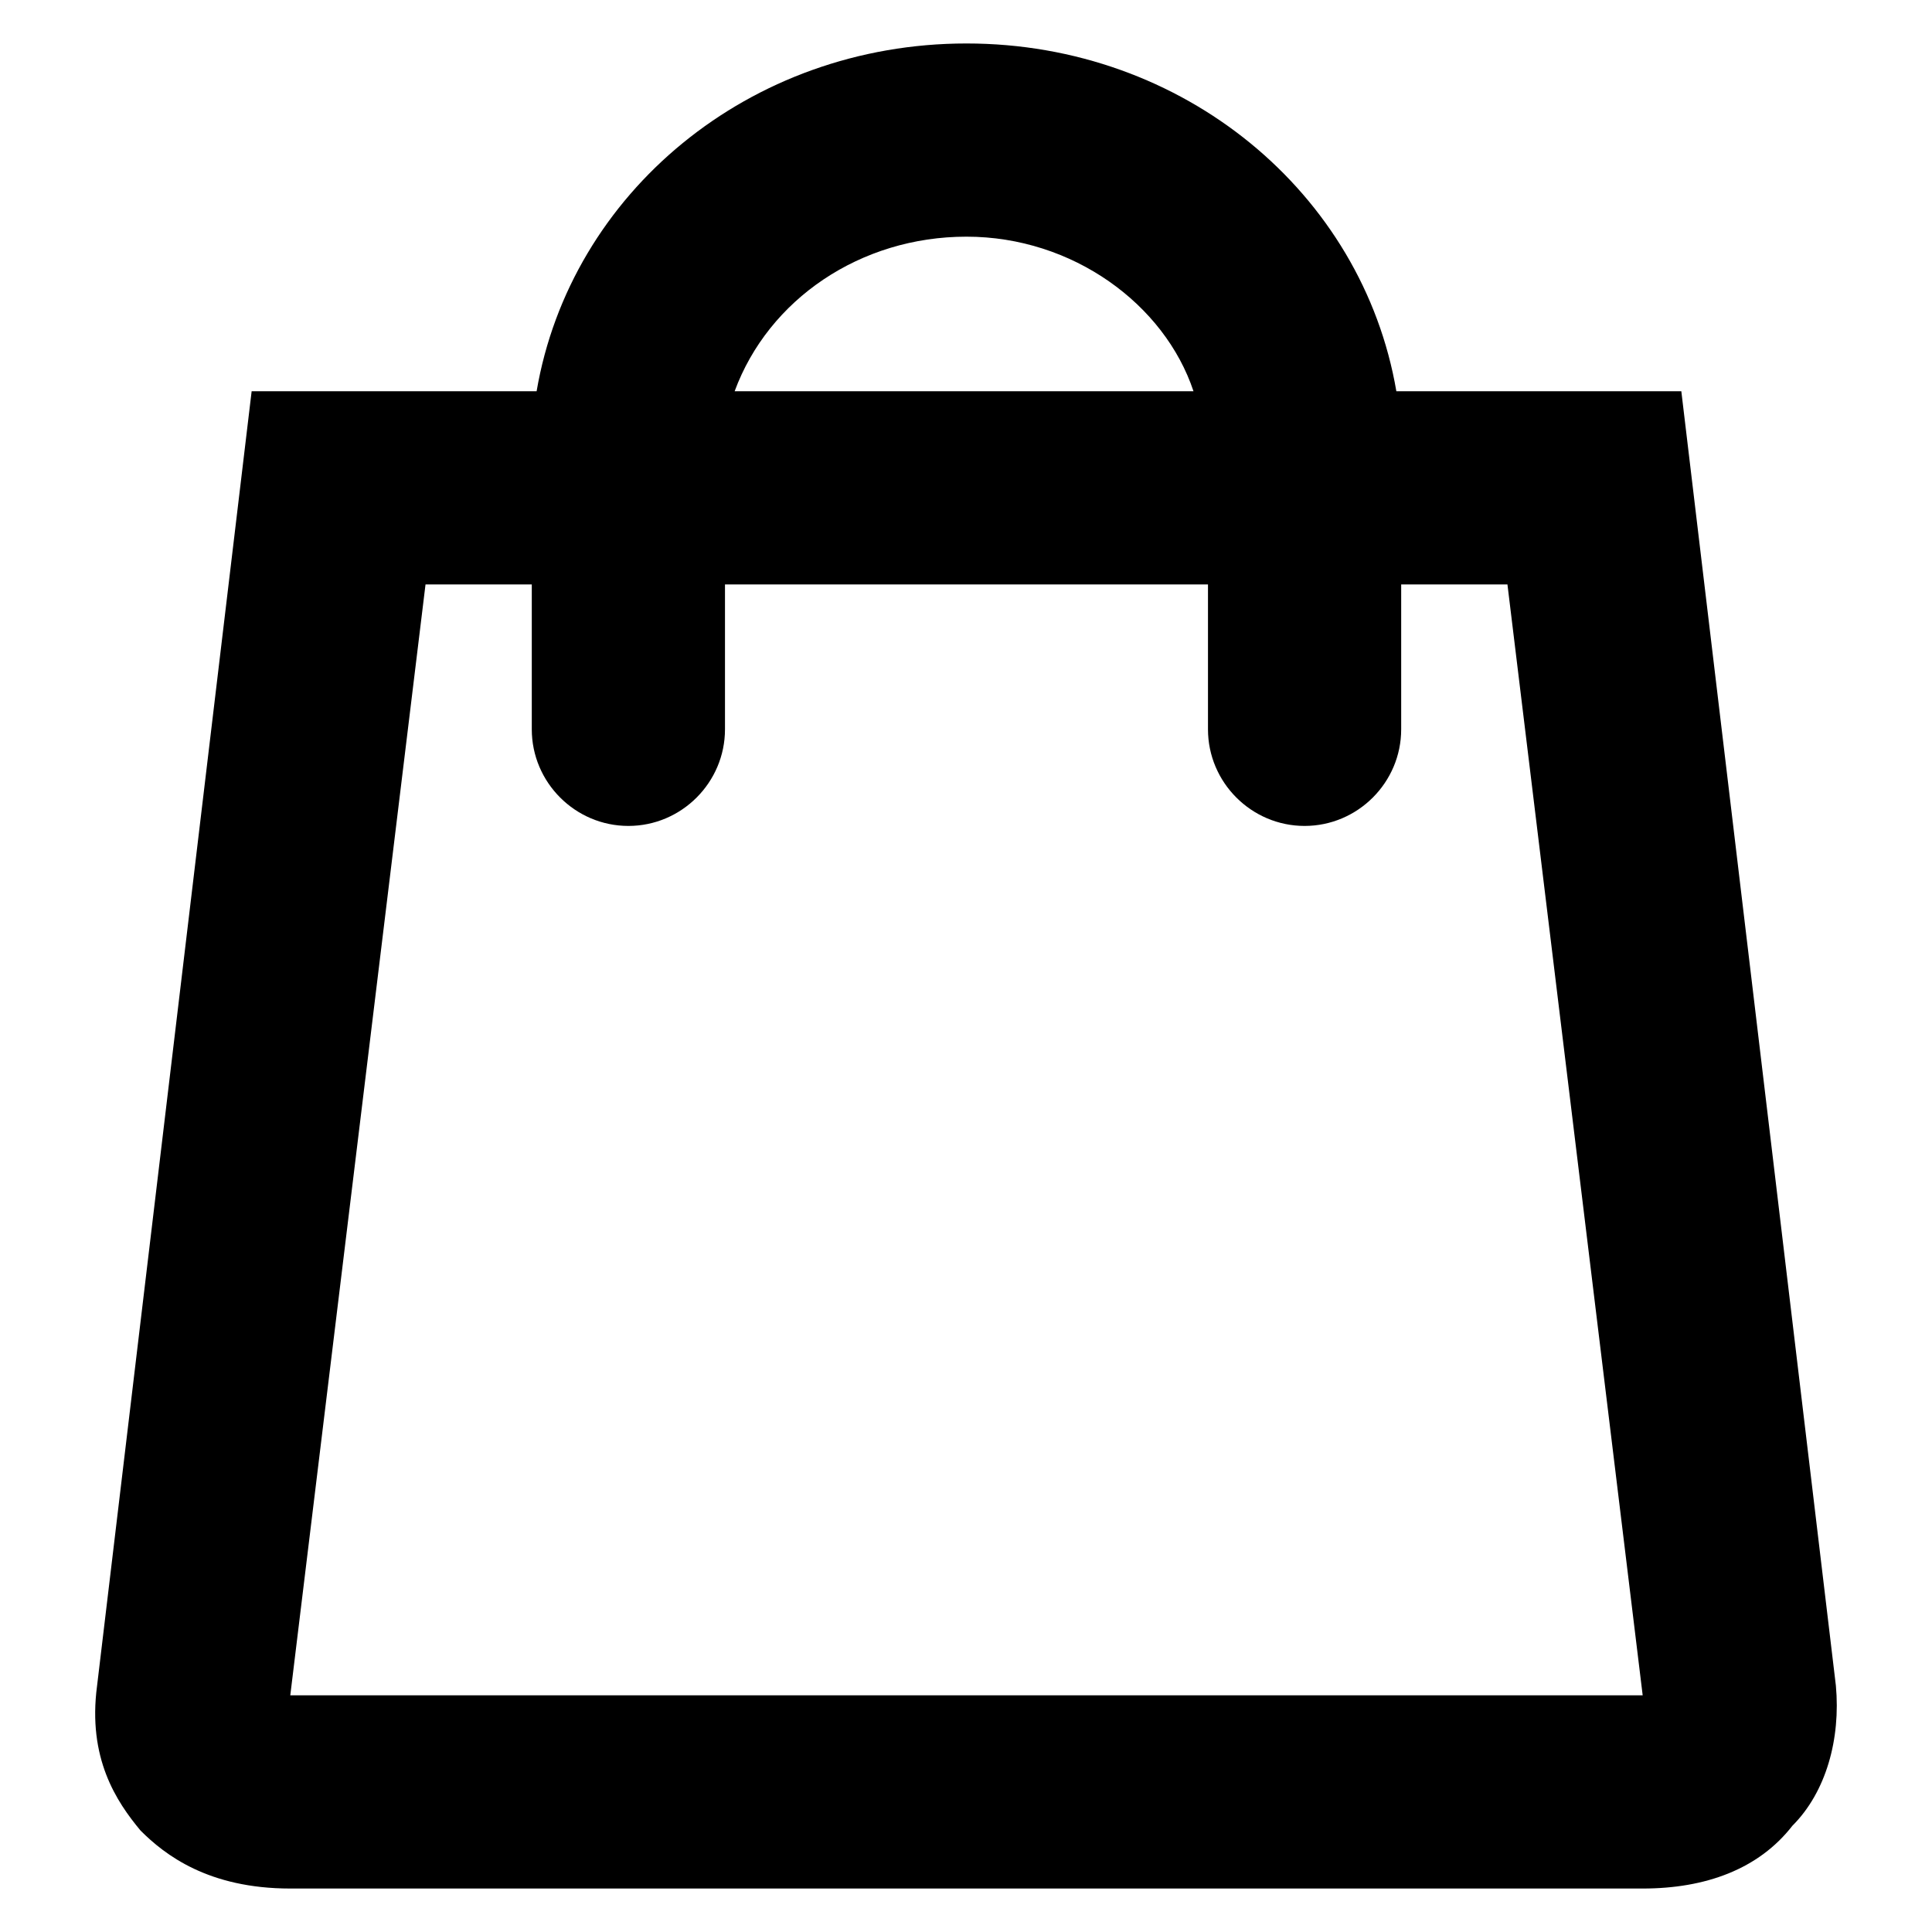
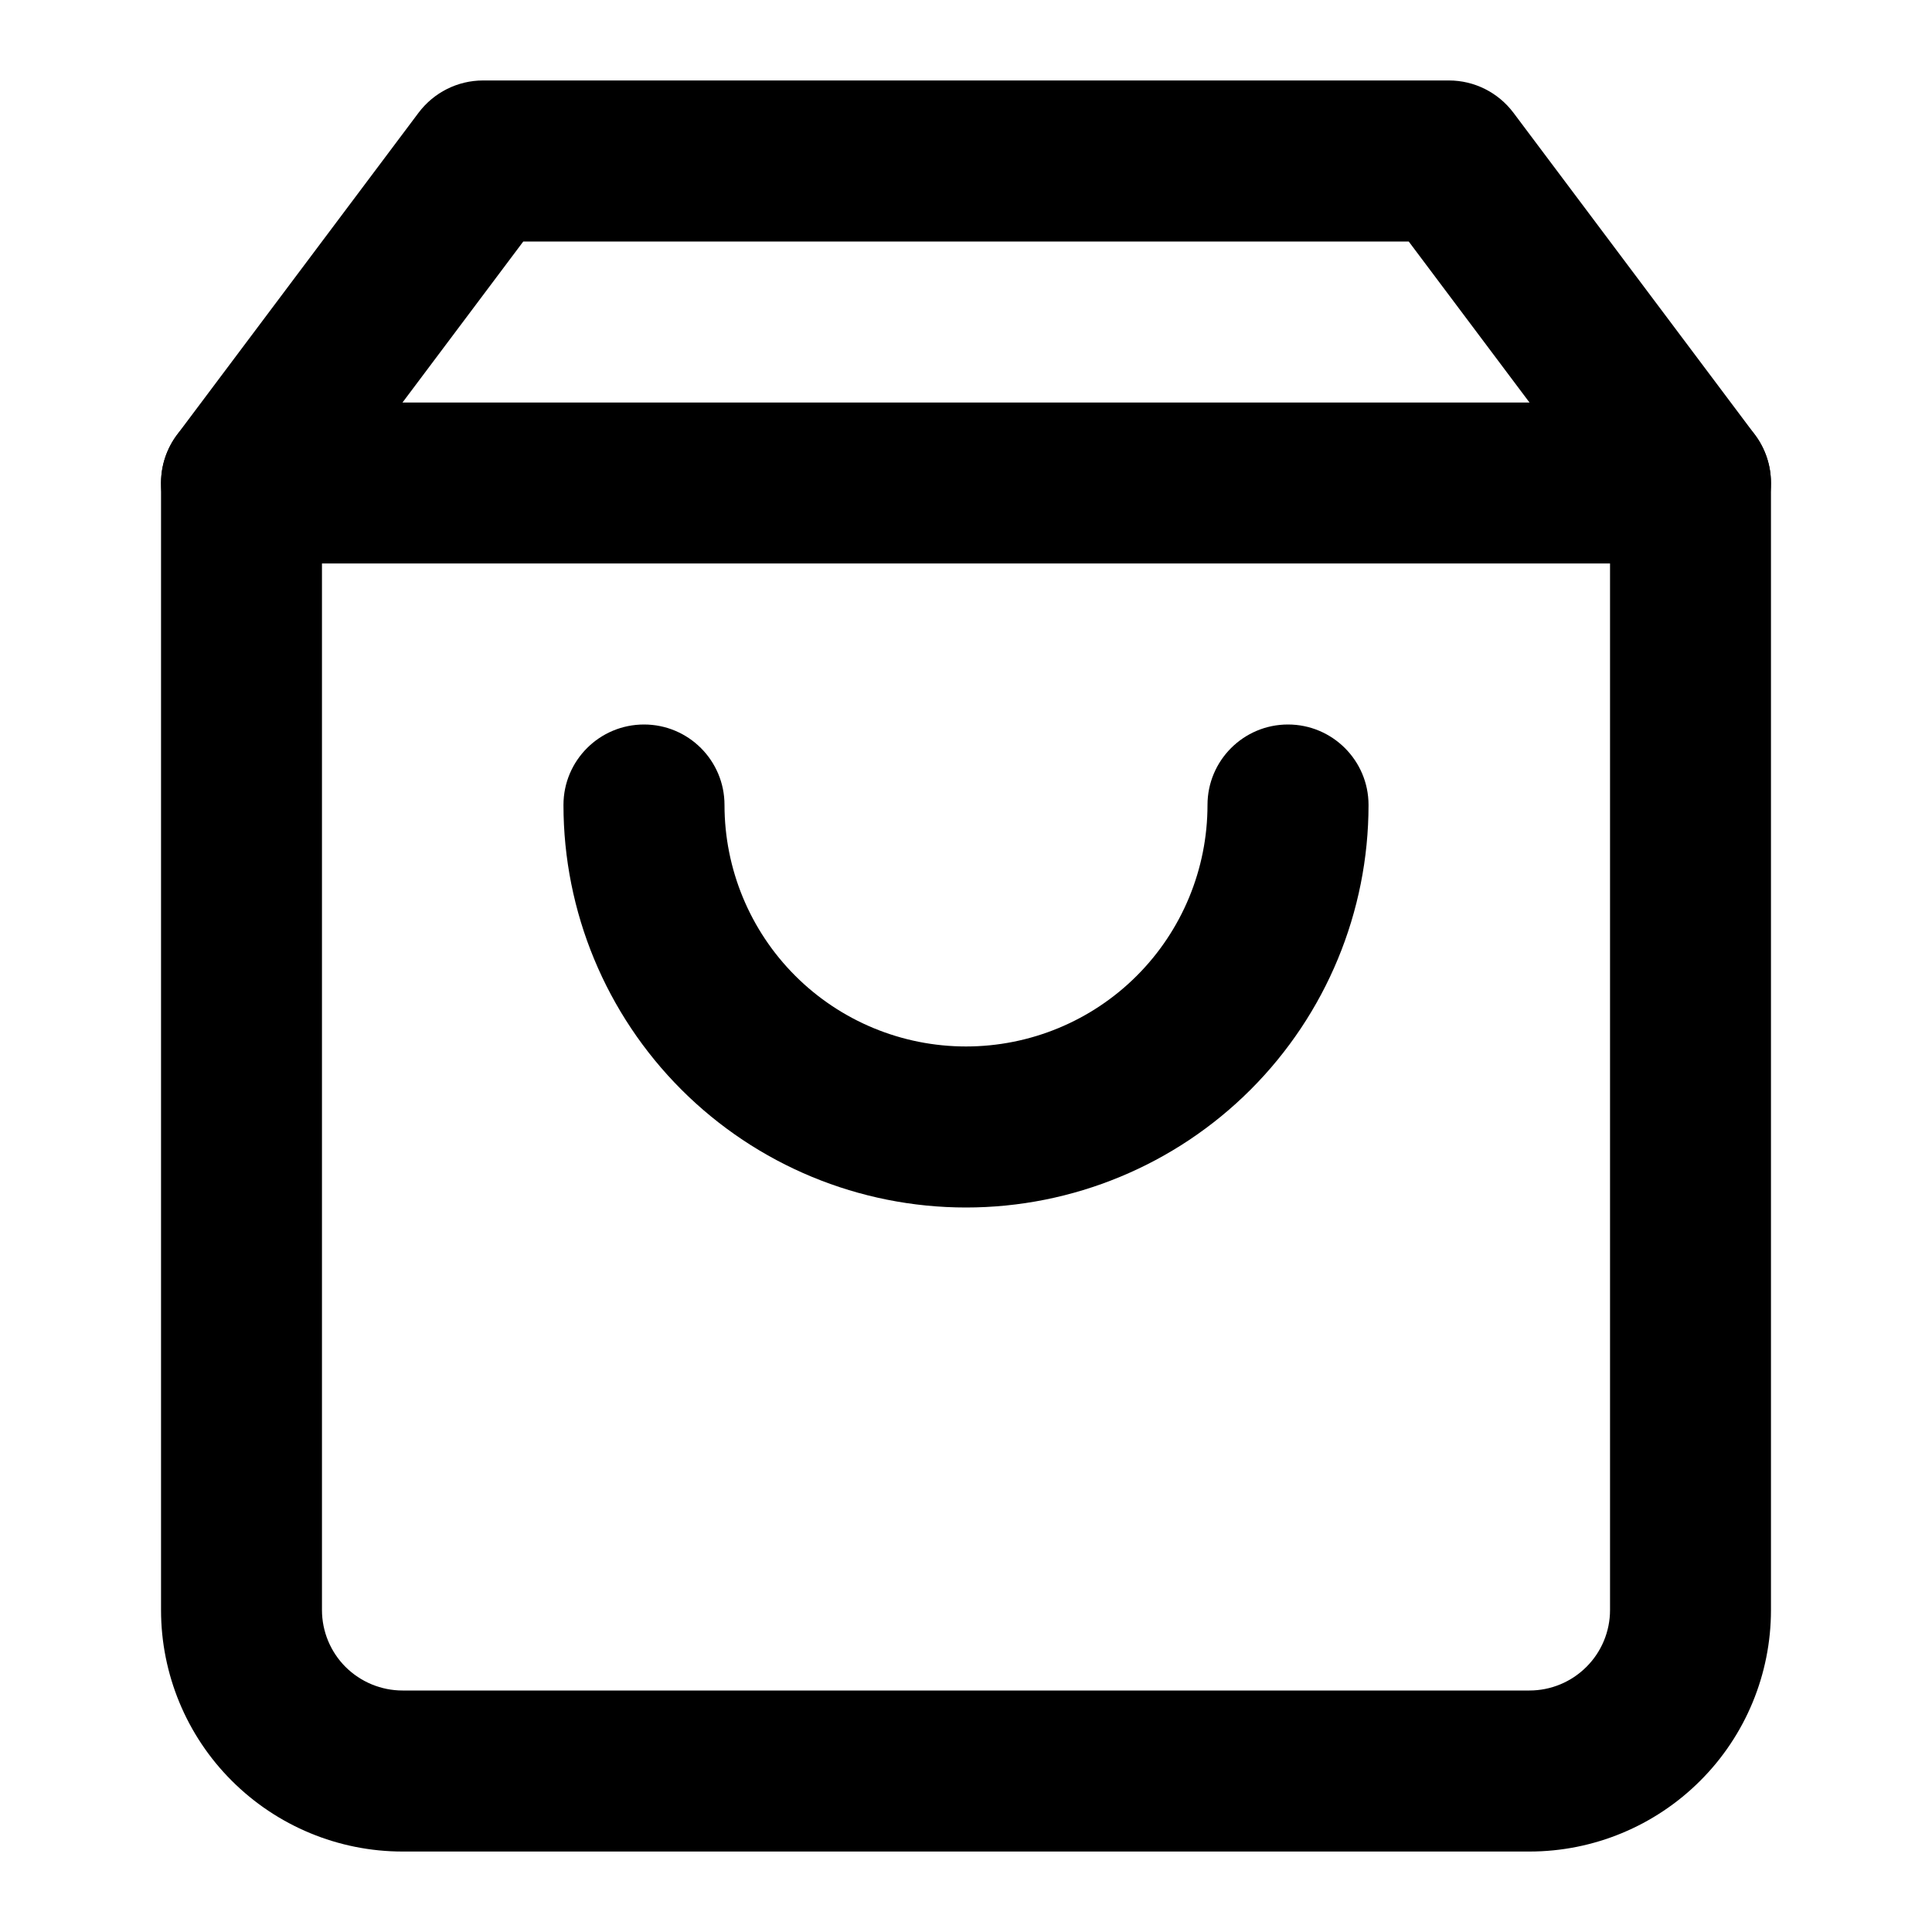
- <svg xmlns="http://www.w3.org/2000/svg" width="40" height="40" viewBox="0 0 40 40" fill="none">
-   <path d="M38.01 34.9L34.81 8.1H28.91C28.21 4 24.51 0.9 20.01 0.9C15.51 0.9 11.81 4 11.11 8.1H5.21L2.01 34.9C1.81 36.4 2.41 37.3 2.91 37.9C3.41 38.4 4.31 39.1 6.01 39.1H34.01C35.31 39.1 36.41 38.7 37.11 37.8C37.81 37.1 38.11 36 38.01 34.9ZM20.01 4.9C22.21 4.9 24.11 6.3 24.71 8.1H15.21C15.91 6.2 17.81 4.9 20.01 4.9ZM6.01 35.1L8.81 12.1H11.01V15.1C11.01 16.2 11.91 17.1 13.01 17.1C14.11 17.1 15.01 16.2 15.01 15.1V12.1H25.01V15.1C25.01 16.2 25.91 17.1 27.01 17.1C28.11 17.1 29.01 16.2 29.01 15.1V12.1H31.21L34.01 35.1H6.01Z" fill="black" />
+ <svg xmlns="http://www.w3.org/2000/svg" width="20" height="20" viewBox="0 0 20 20" fill="none">
+   <path fill-rule="evenodd" clip-rule="evenodd" d="M4.333 1.167C4.491 0.957 4.738 0.833 5 0.833H15C15.262 0.833 15.509 0.957 15.667 1.167L18.167 4.5C18.275 4.644 18.333 4.82 18.333 5V16.667C18.333 17.33 18.07 17.966 17.601 18.434C17.132 18.903 16.496 19.167 15.833 19.167H4.167C3.504 19.167 2.868 18.903 2.399 18.434C1.93 17.966 1.667 17.33 1.667 16.667V5C1.667 4.82 1.725 4.644 1.833 4.5L4.333 1.167ZM5.417 2.5L3.333 5.278V16.667C3.333 16.888 3.421 17.1 3.577 17.256C3.734 17.412 3.946 17.5 4.167 17.5H15.833C16.054 17.5 16.266 17.412 16.422 17.256C16.579 17.1 16.667 16.888 16.667 16.667V5.278L14.583 2.5H5.417Z" fill="black" />
+   <path fill-rule="evenodd" clip-rule="evenodd" d="M1.667 5C1.667 4.54 2.04 4.167 2.5 4.167H17.5C17.96 4.167 18.333 4.54 18.333 5C18.333 5.46 17.96 5.833 17.5 5.833H2.5C2.04 5.833 1.667 5.46 1.667 5Z" fill="black" />
+   <path fill-rule="evenodd" clip-rule="evenodd" d="M6.667 7.5C7.127 7.5 7.5 7.873 7.5 8.333C7.5 8.996 7.763 9.632 8.232 10.101C8.701 10.57 9.337 10.833 10 10.833C10.663 10.833 11.299 10.57 11.768 10.101C12.237 9.632 12.5 8.996 12.5 8.333C12.5 7.873 12.873 7.5 13.333 7.5C13.793 7.5 14.167 7.873 14.167 8.333C14.167 9.438 13.728 10.498 12.946 11.28C12.165 12.061 11.105 12.5 10 12.5C8.895 12.5 7.835 12.061 7.054 11.28C6.272 10.498 5.833 9.438 5.833 8.333C5.833 7.873 6.206 7.5 6.667 7.5Z" fill="black" />
</svg>
